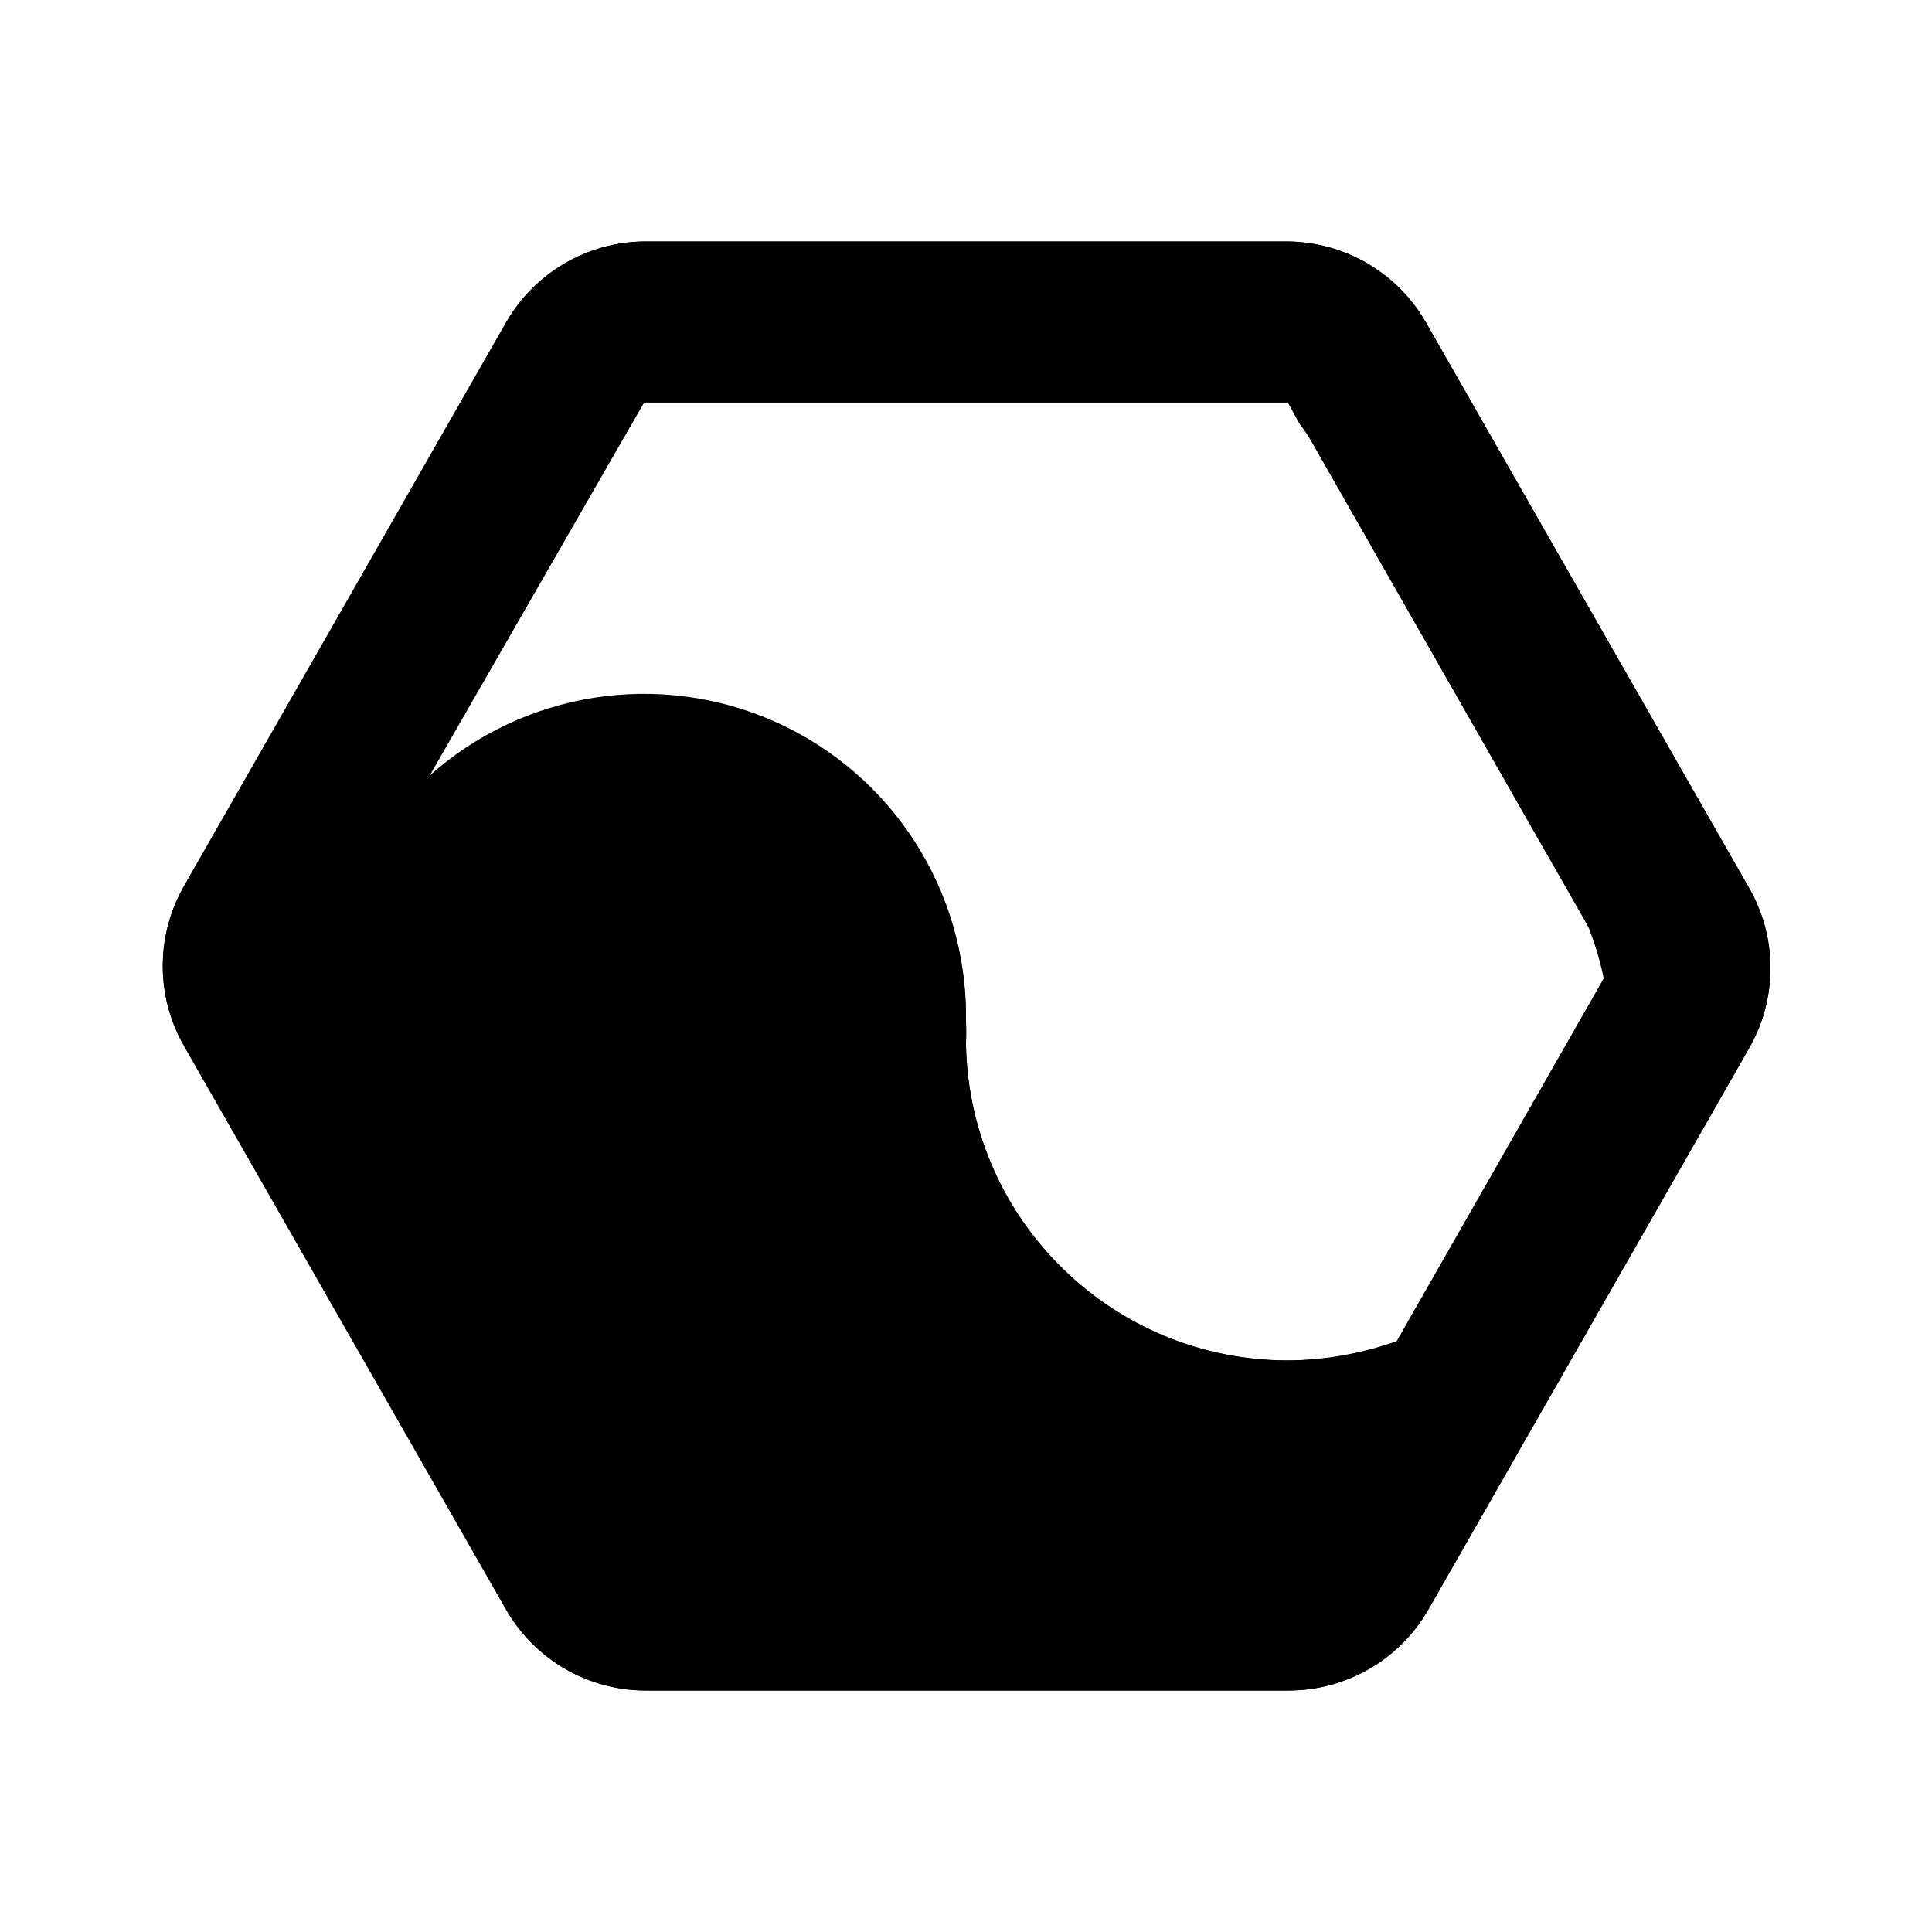
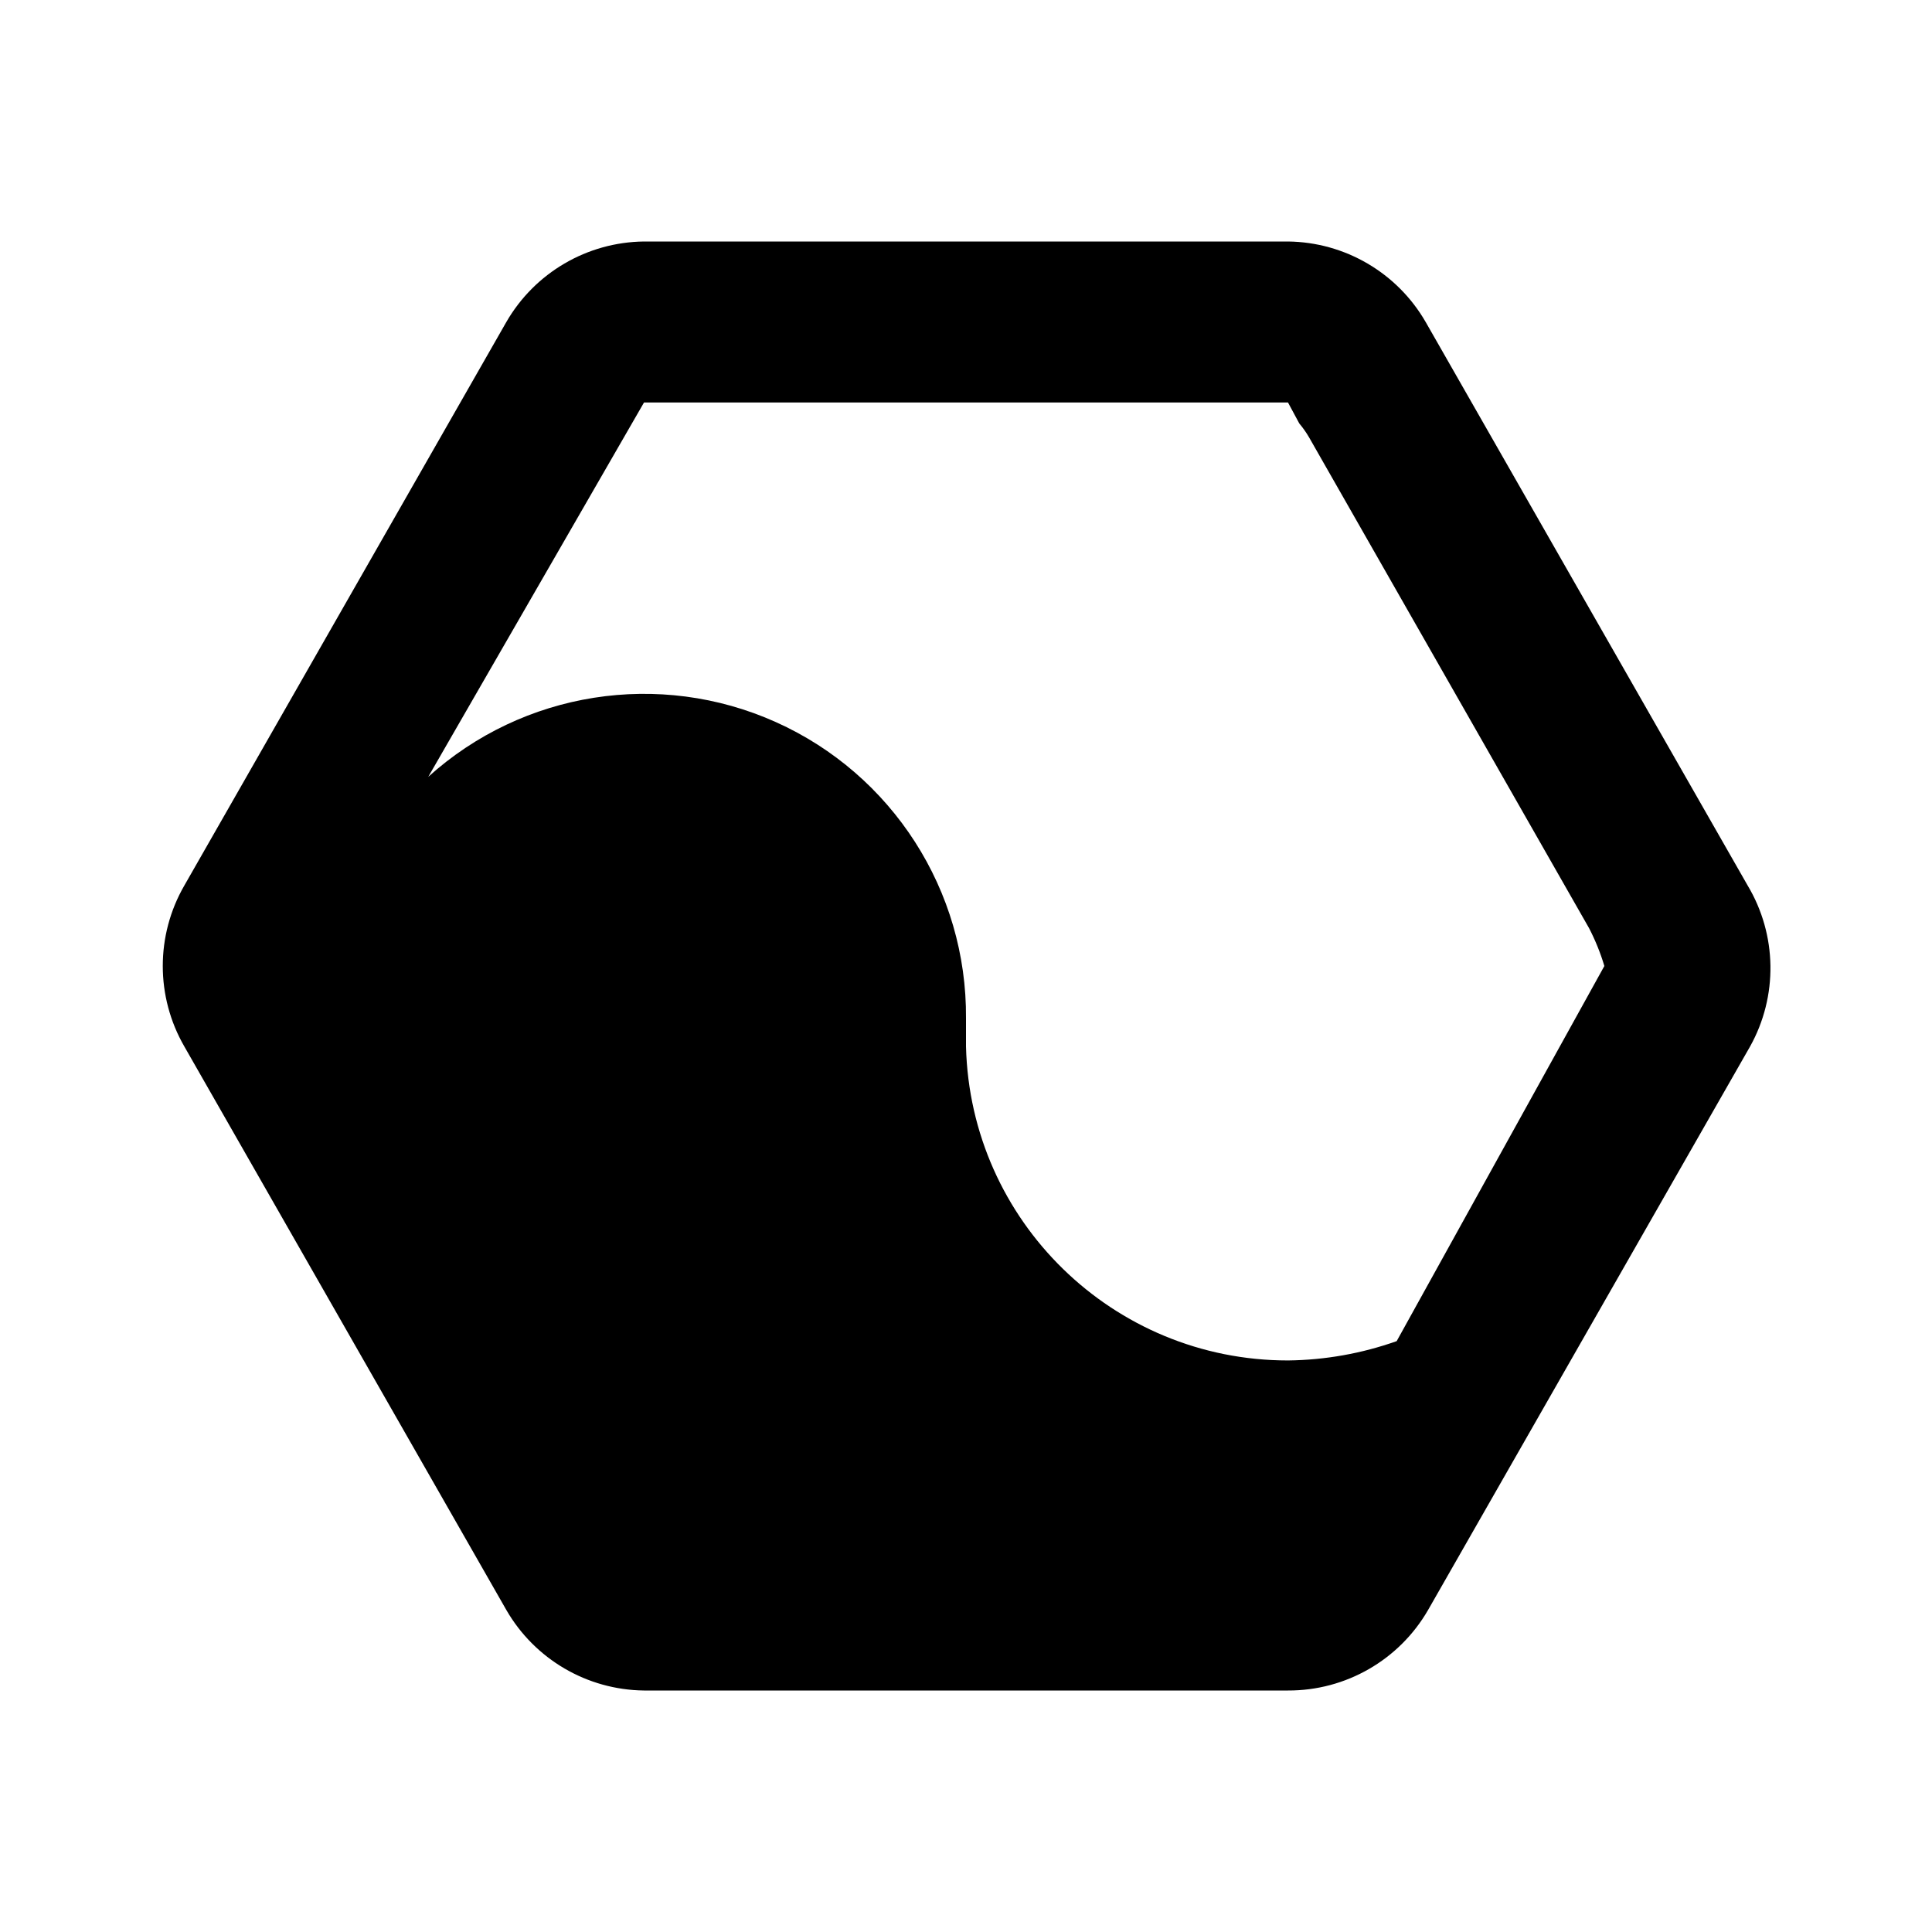
<svg xmlns="http://www.w3.org/2000/svg" id="Layer_1" data-name="Layer 1" viewBox="0 0 24 24">
-   <defs>
-     <style>.cls-1{fill:none;}</style>
-   </defs>
-   <path d="M21.71,11l-4-7A2,2,0,0,0,16,3H8A2,2,0,0,0,6.29,4l-4,7a2,2,0,0,0,0,2l4,7A2,2,0,0,0,8,21h8a2,2,0,0,0,1.74-1l4-7A2,2,0,0,0,21.71,11ZM16,16.9A4,4,0,0,1,12,13v-.05h0a1.9,1.9,0,0,0,0-.25,4,4,0,0,0-6.7-3L8,5h8l.15.27a3.91,3.91,0,0,1,.32.52l2.73,4.79A3.84,3.84,0,0,1,20,13,4,4,0,0,1,16,16.9Z" />
-   <path class="cls-1" d="M19.92,12.14l-2.58,4.52A4.18,4.18,0,0,1,16,16.9,4,4,0,0,1,12,13v-.05h0a1.9,1.9,0,0,0,0-.25,4,4,0,0,0-6.68-3L8,5h8l.14.26a1.25,1.25,0,0,1,.12.17l3.48,6.1A4.31,4.31,0,0,1,19.92,12.14Z" />
-   <path d="M21.71,11l-4-7A2,2,0,0,0,16,3H8A2,2,0,0,0,6.29,4l-4,7a2,2,0,0,0,0,2l4,7A2,2,0,0,0,8,21h8a2,2,0,0,0,1.74-1l4-7A2,2,0,0,0,21.71,11ZM12,12.65a4,4,0,0,0-6.68-3L8,5h8l.14.26a1.25,1.25,0,0,1,.12.17l3.48,6.1a4.31,4.31,0,0,1,.19.61l-2.58,4.52A4.18,4.18,0,0,1,16,16.9,4,4,0,0,1,12,13v-.05" />
+   <path d="M21.71,11l-4-7A2,2,0,0,0,16,3H8A2,2,0,0,0,6.29,4l-4,7a2,2,0,0,0,0,2l4,7A2,2,0,0,0,8,21h8a2,2,0,0,0,1.74-1l4-7A2,2,0,0,0,21.71,11ZM12,12.65a4,4,0,0,0-6.68-3L8,5h8l.14.26a1.25,1.25,0,0,1,.12.17l3.48,6.1a2.72,2.72,0,0,1,.19.47l-2.58,4.66A4.18,4.18,0,0,1,16,16.9,4,4,0,0,1,12,13v-.05" />
</svg>
